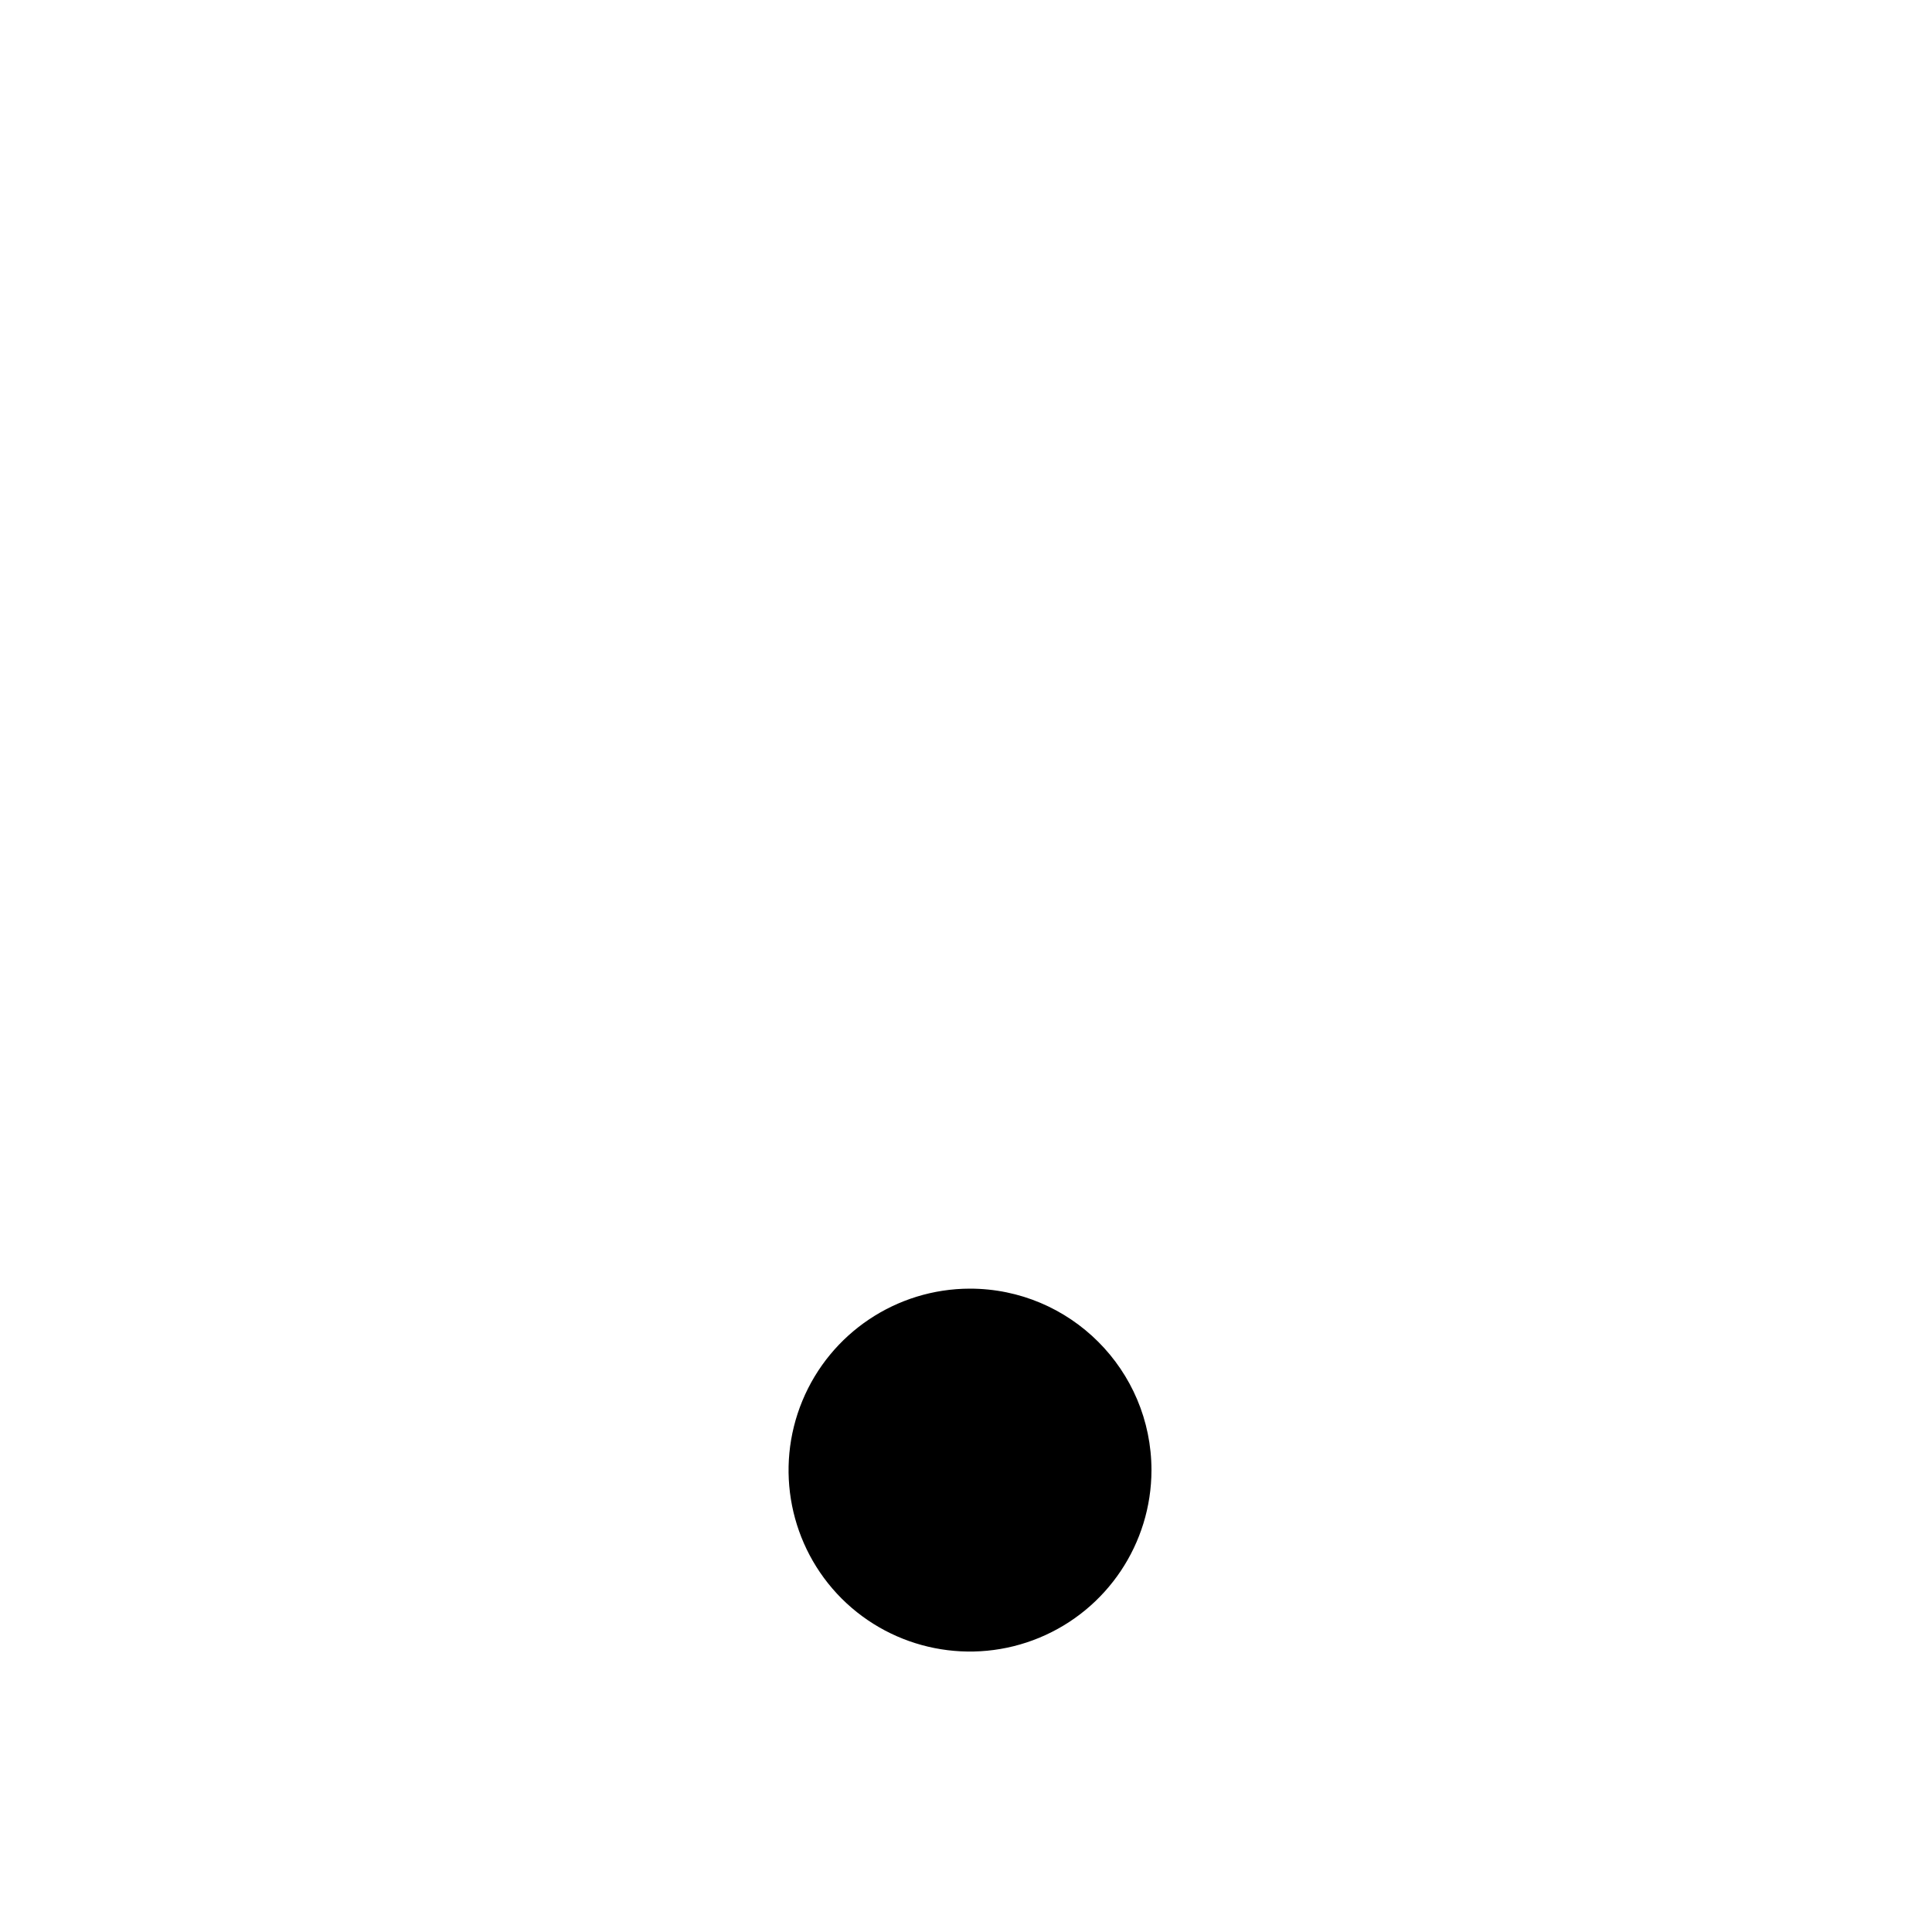
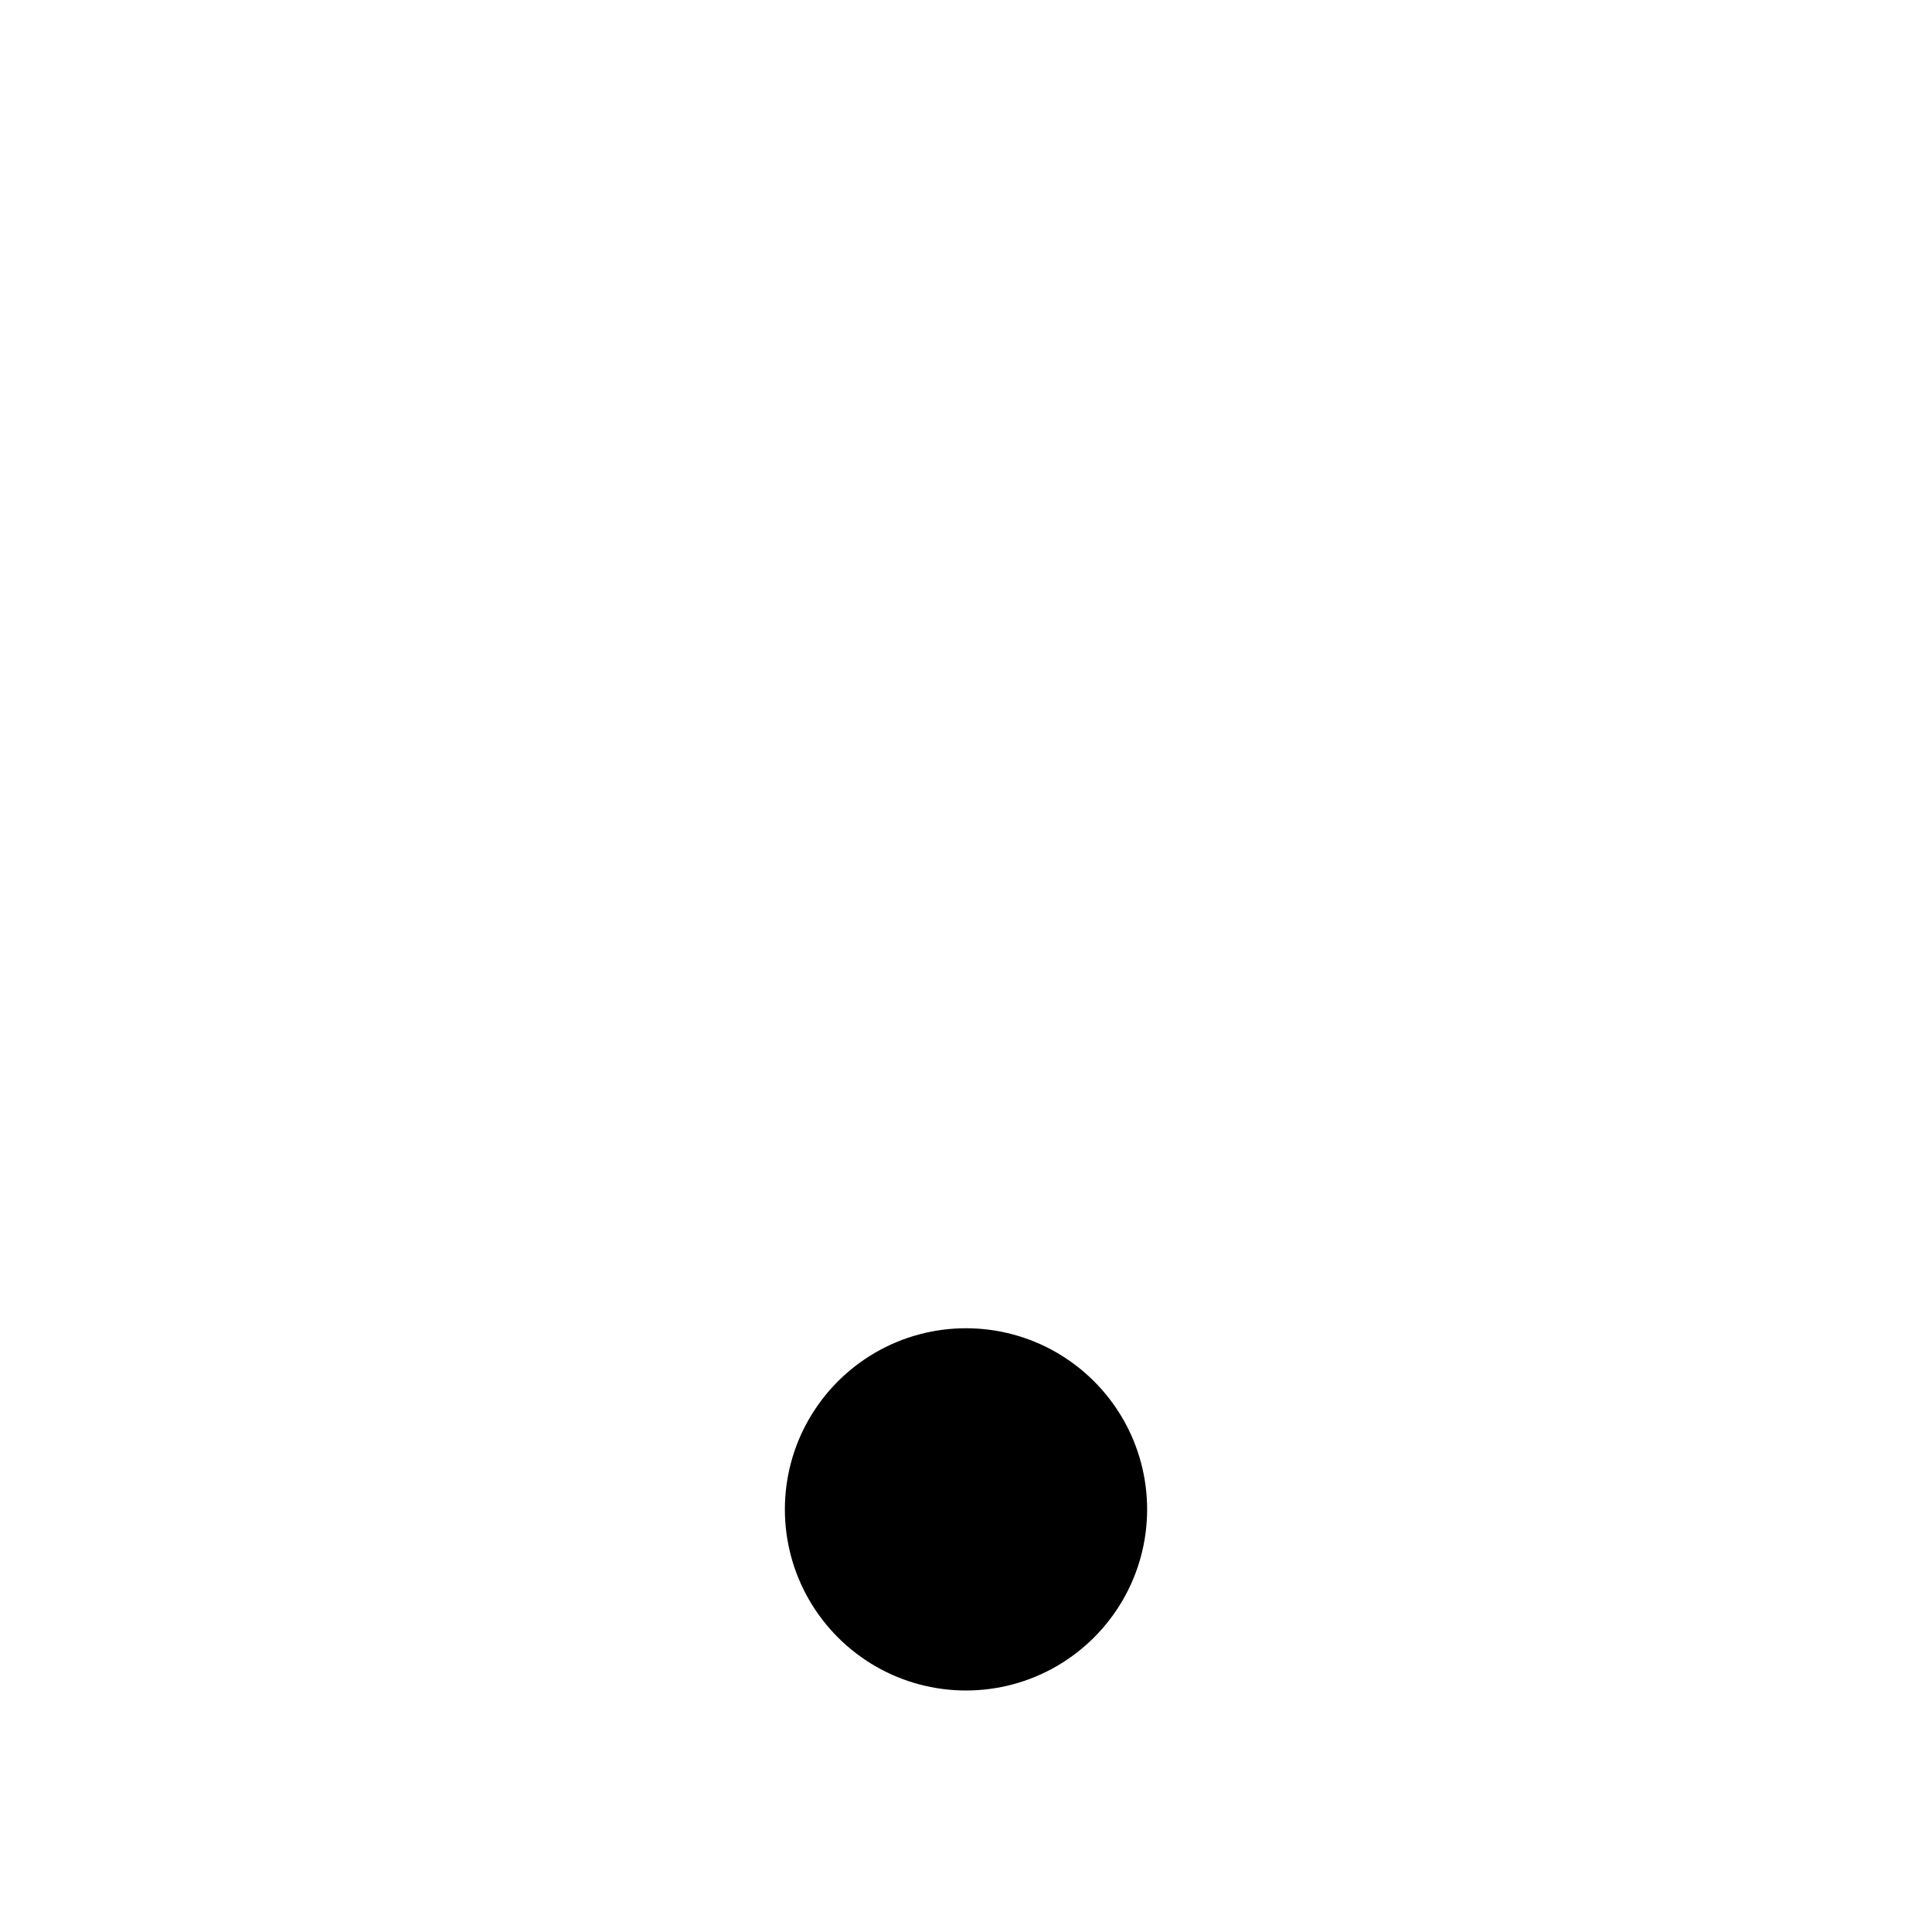
<svg xmlns="http://www.w3.org/2000/svg" height="16px" viewBox="0 0 16 16" width="16px">
-   <path transform="translate(-4 -7) scale(0.094)" d="M144,204a16,16,0,0,1-27.3,11.3A16,16,0,0,1,128,188a16,16,0,0,1,16,16Z" />
+   <path d="M6.5 12.5C6.5 12.237 6.569 11.978 6.701 11.75C6.833 11.522 7.022 11.333 7.25 11.201C7.478 11.069 7.737 11 8 11C8.263 11 8.522 11.069 8.75 11.201C8.978 11.333 9.167 11.522 9.299 11.75C9.431 11.978 9.5 12.237 9.5 12.5C9.5 12.763 9.431 13.022 9.299 13.25C9.167 13.478 8.978 13.667 8.75 13.799C8.522 13.931 8.263 14 8 14C7.737 14 7.478 13.931 7.25 13.799C7.022 13.667 6.833 13.478 6.701 13.25C6.569 13.022 6.5 12.763 6.5 12.5Z" />
</svg>
